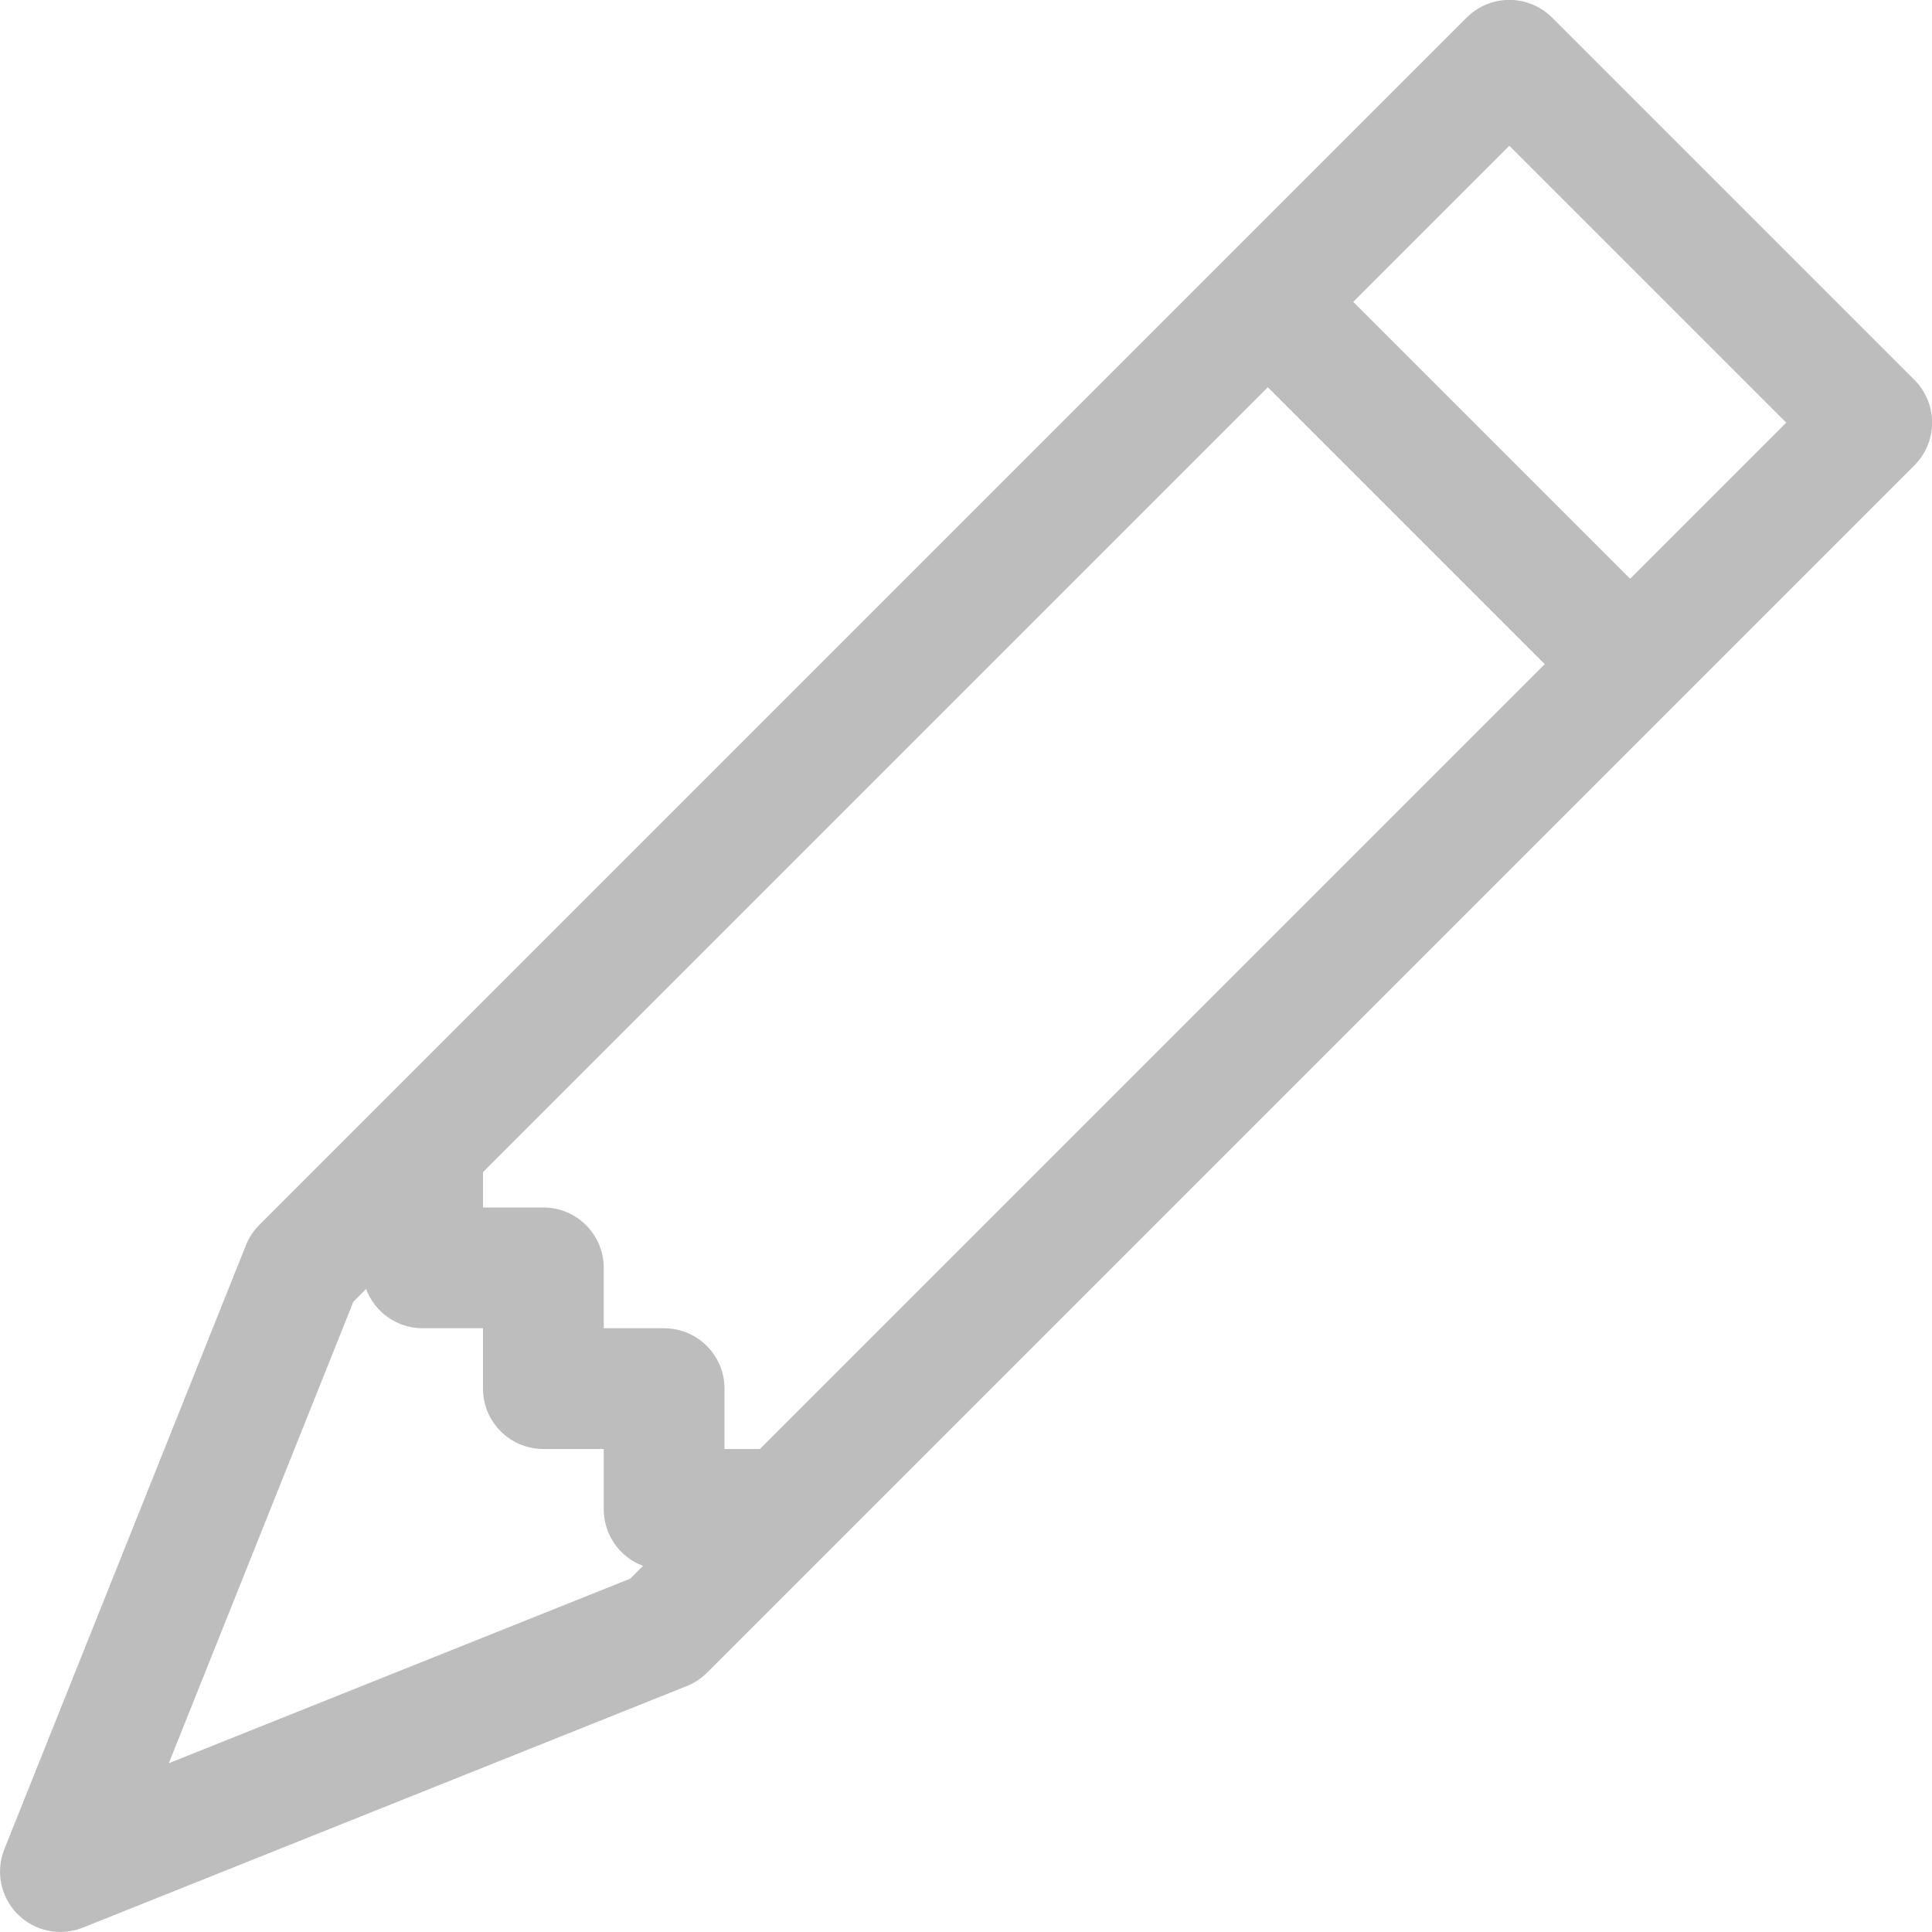
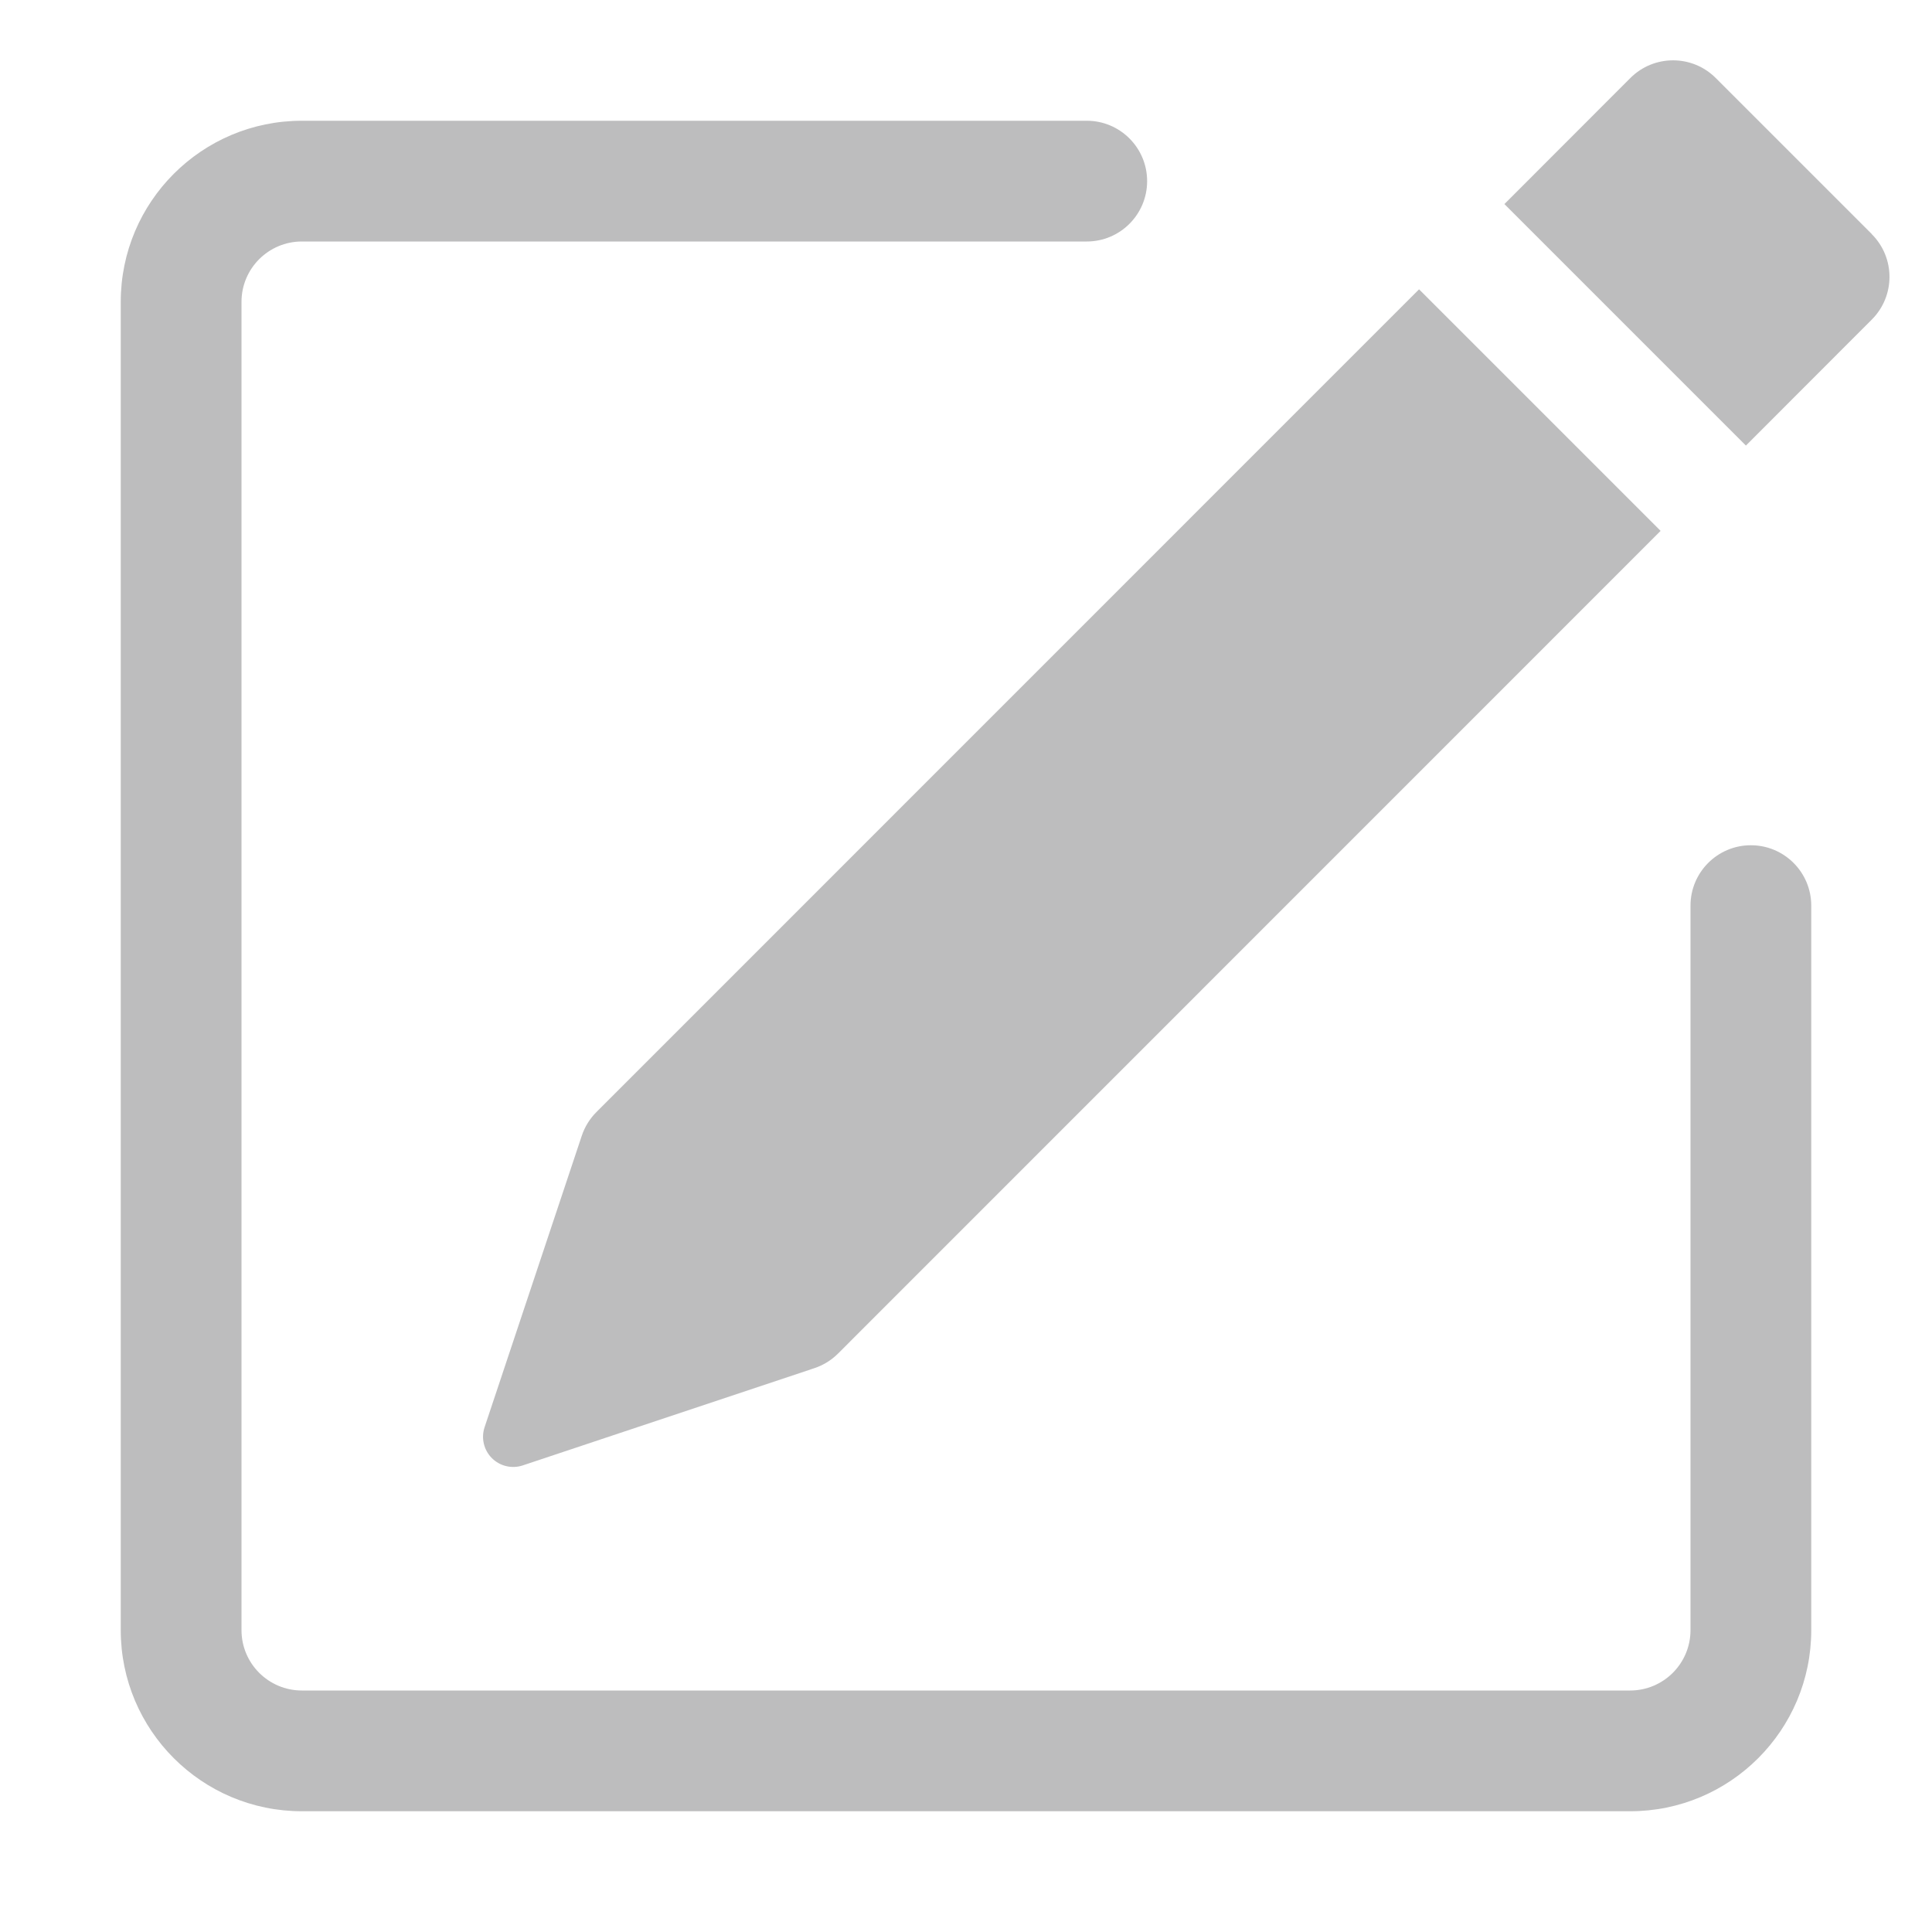
- <svg xmlns="http://www.w3.org/2000/svg" width="18" height="18" fill="#bdbdbe" class="bi bi-pencil" viewBox="0 0 16 16">
-   <path d="M12.146.146a.5.5 0 0 1 .708 0l3 3a.5.5 0 0 1 0 .708l-10 10a.5.5 0 0 1-.168.11l-5 2a.5.5 0 0 1-.65-.65l2-5a.5.5 0 0 1 .11-.168l10-10zM11.207 2.5 13.5 4.793 14.793 3.5 12.5 1.207zm1.586 3L10.5 3.207 4 9.707V10h.5a.5.5 0 0 1 .5.5v.5h.5a.5.5 0 0 1 .5.5v.5h.293zm-9.761 5.175-.106.106-1.528 3.821 3.821-1.528.106-.106A.5.5 0 0 1 5 12.5V12h-.5a.5.5 0 0 1-.5-.5V11h-.5a.5.5 0 0 1-.468-.325z" />
+ <svg xmlns="http://www.w3.org/2000/svg" width="18" height="18" fill="#bdbdbe" class="bi bi-pencil-square" viewBox="0 0 16 16">
+   <path d="M15.502 1.94a.5.5 0 0 1 0 .706L14.459 3.69l-2-2L13.502.646a.5.5 0 0 1 .707 0l1.293 1.293zm-1.75 2.456-2-2L4.939 9.21a.5.5 0 0 0-.121.196l-.805 2.414a.25.25 0 0 0 .316.316l2.414-.805a.5.5 0 0 0 .196-.12l6.813-6.814z" />
+   <path fill-rule="evenodd" d="M1 13.5A1.5 1.5 0 0 0 2.5 15h11a1.5 1.5 0 0 0 1.5-1.5v-6a.5.5 0 0 0-1 0v6a.5.5 0 0 1-.5.5h-11a.5.5 0 0 1-.5-.5v-11a.5.5 0 0 1 .5-.5H9a.5.5 0 0 0 0-1H2.5A1.5 1.5 0 0 0 1 2.5z" />
</svg>
